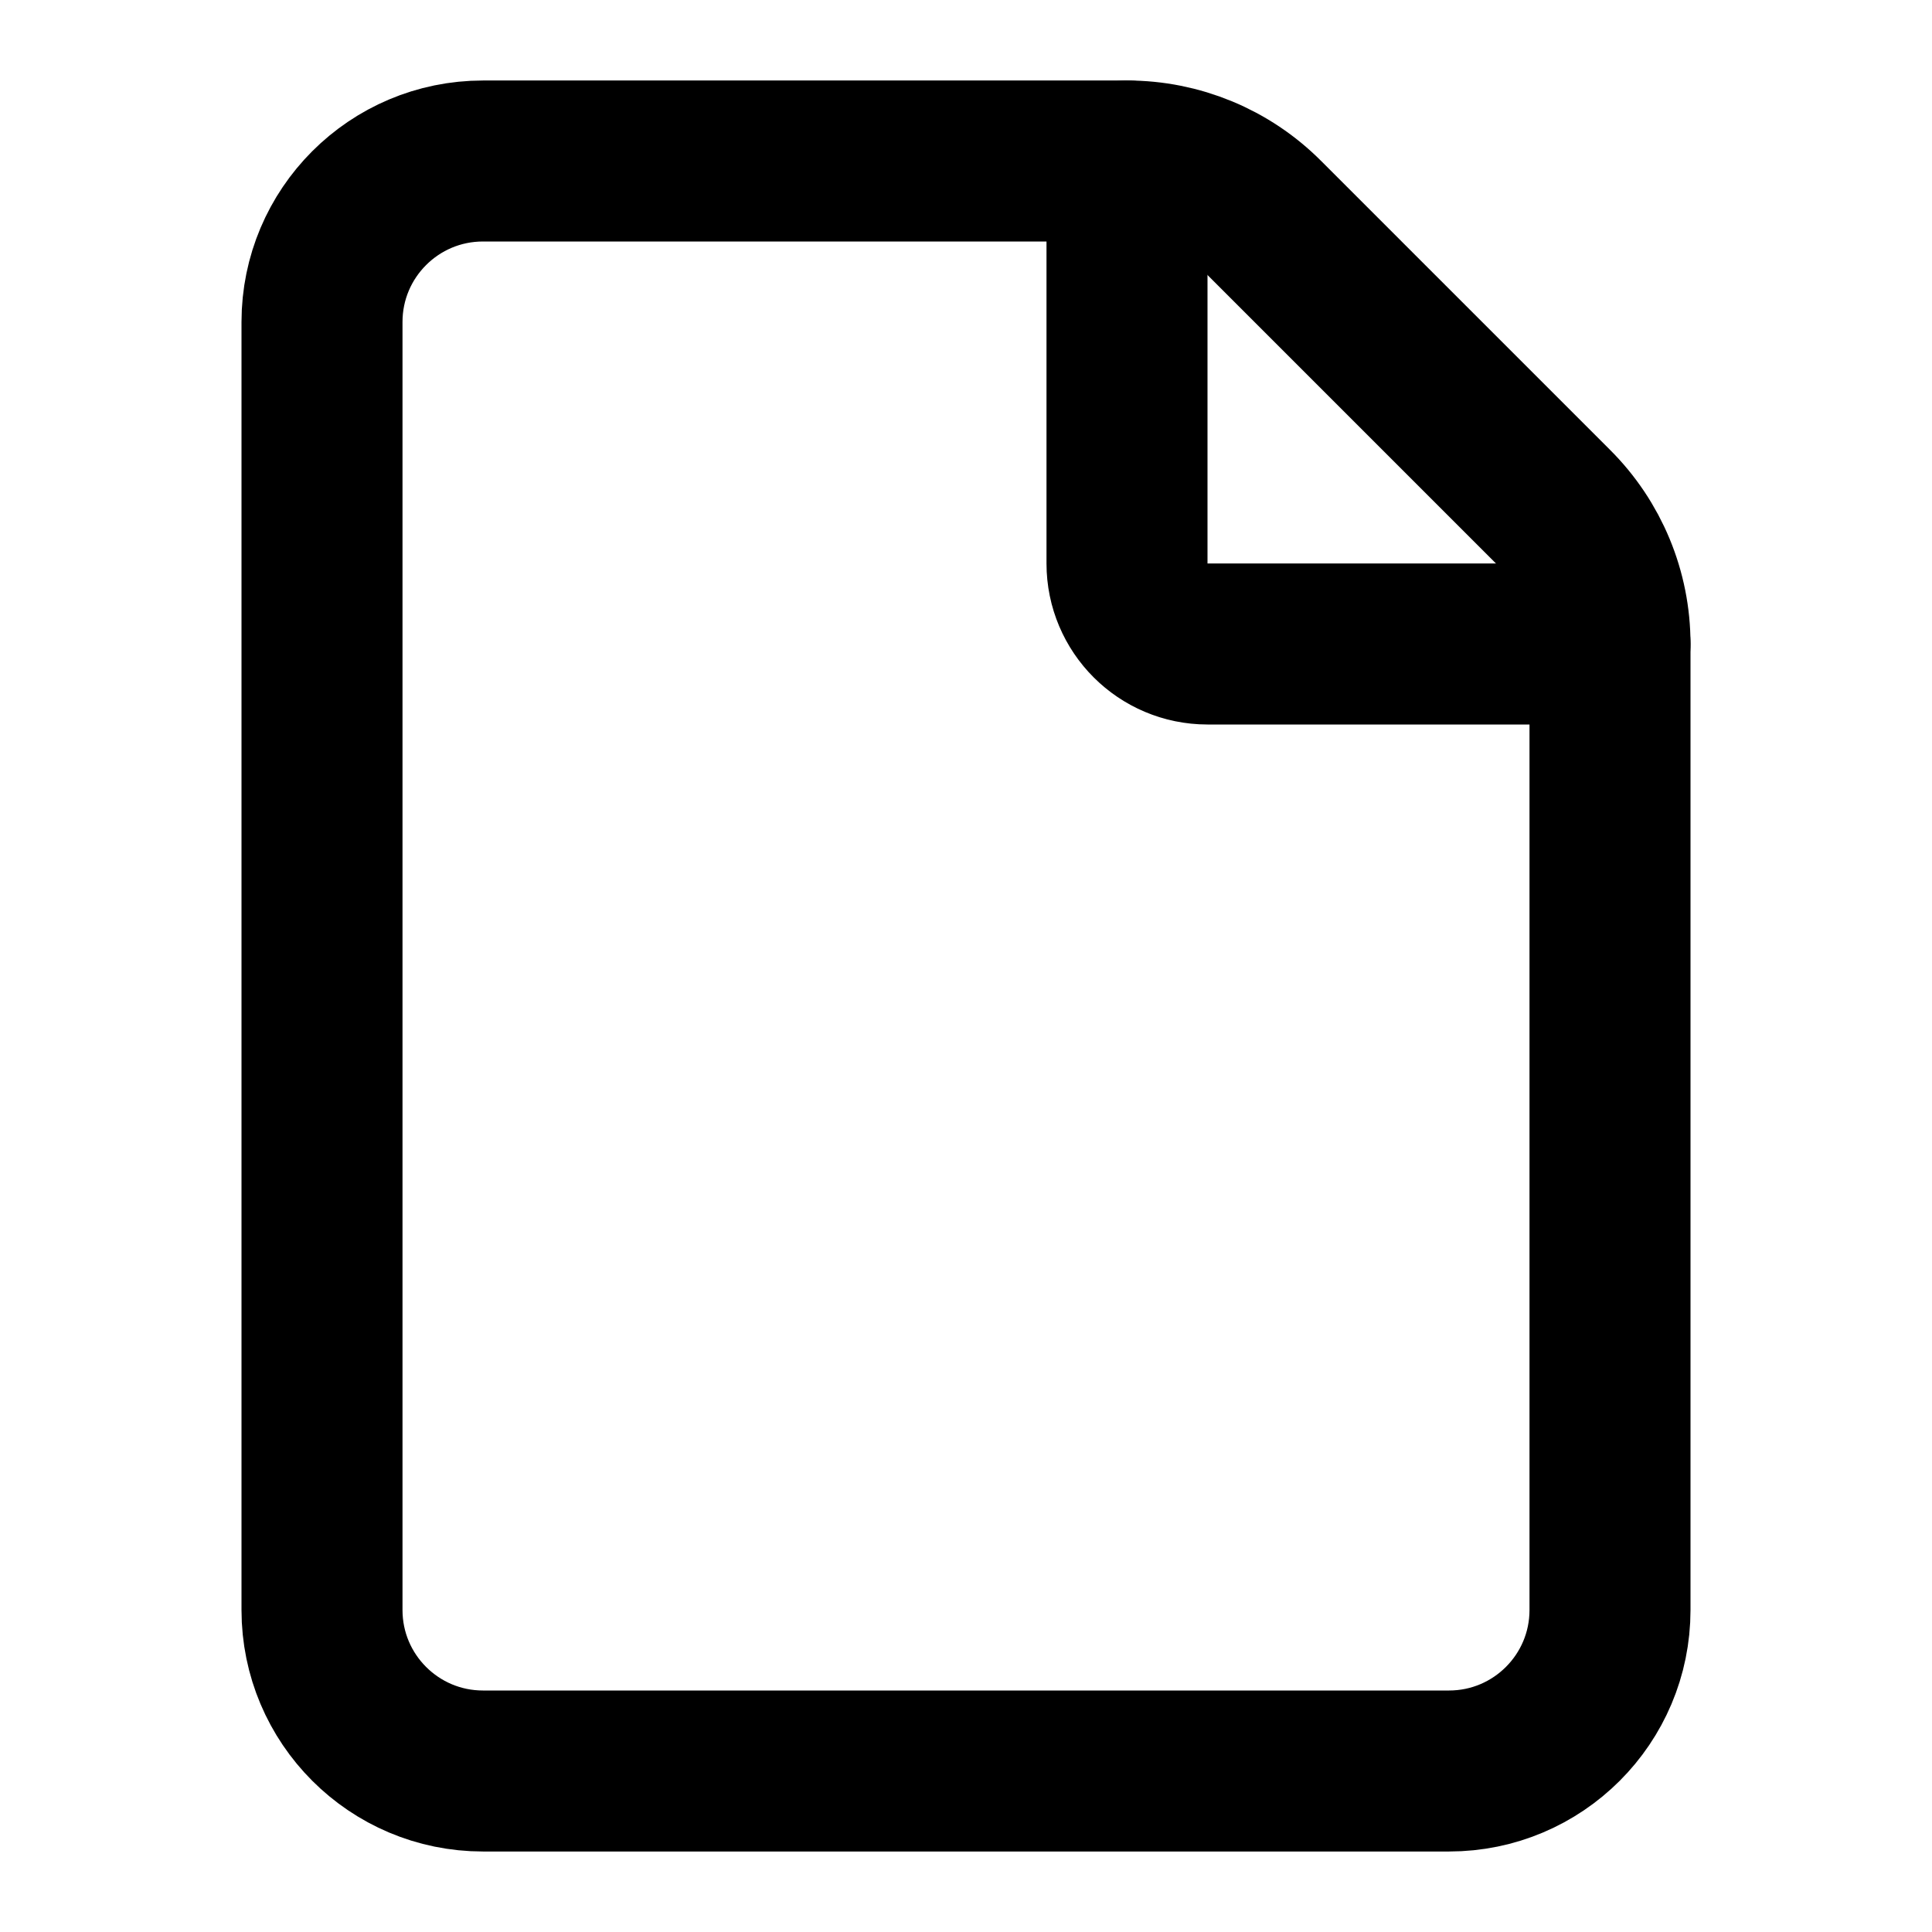
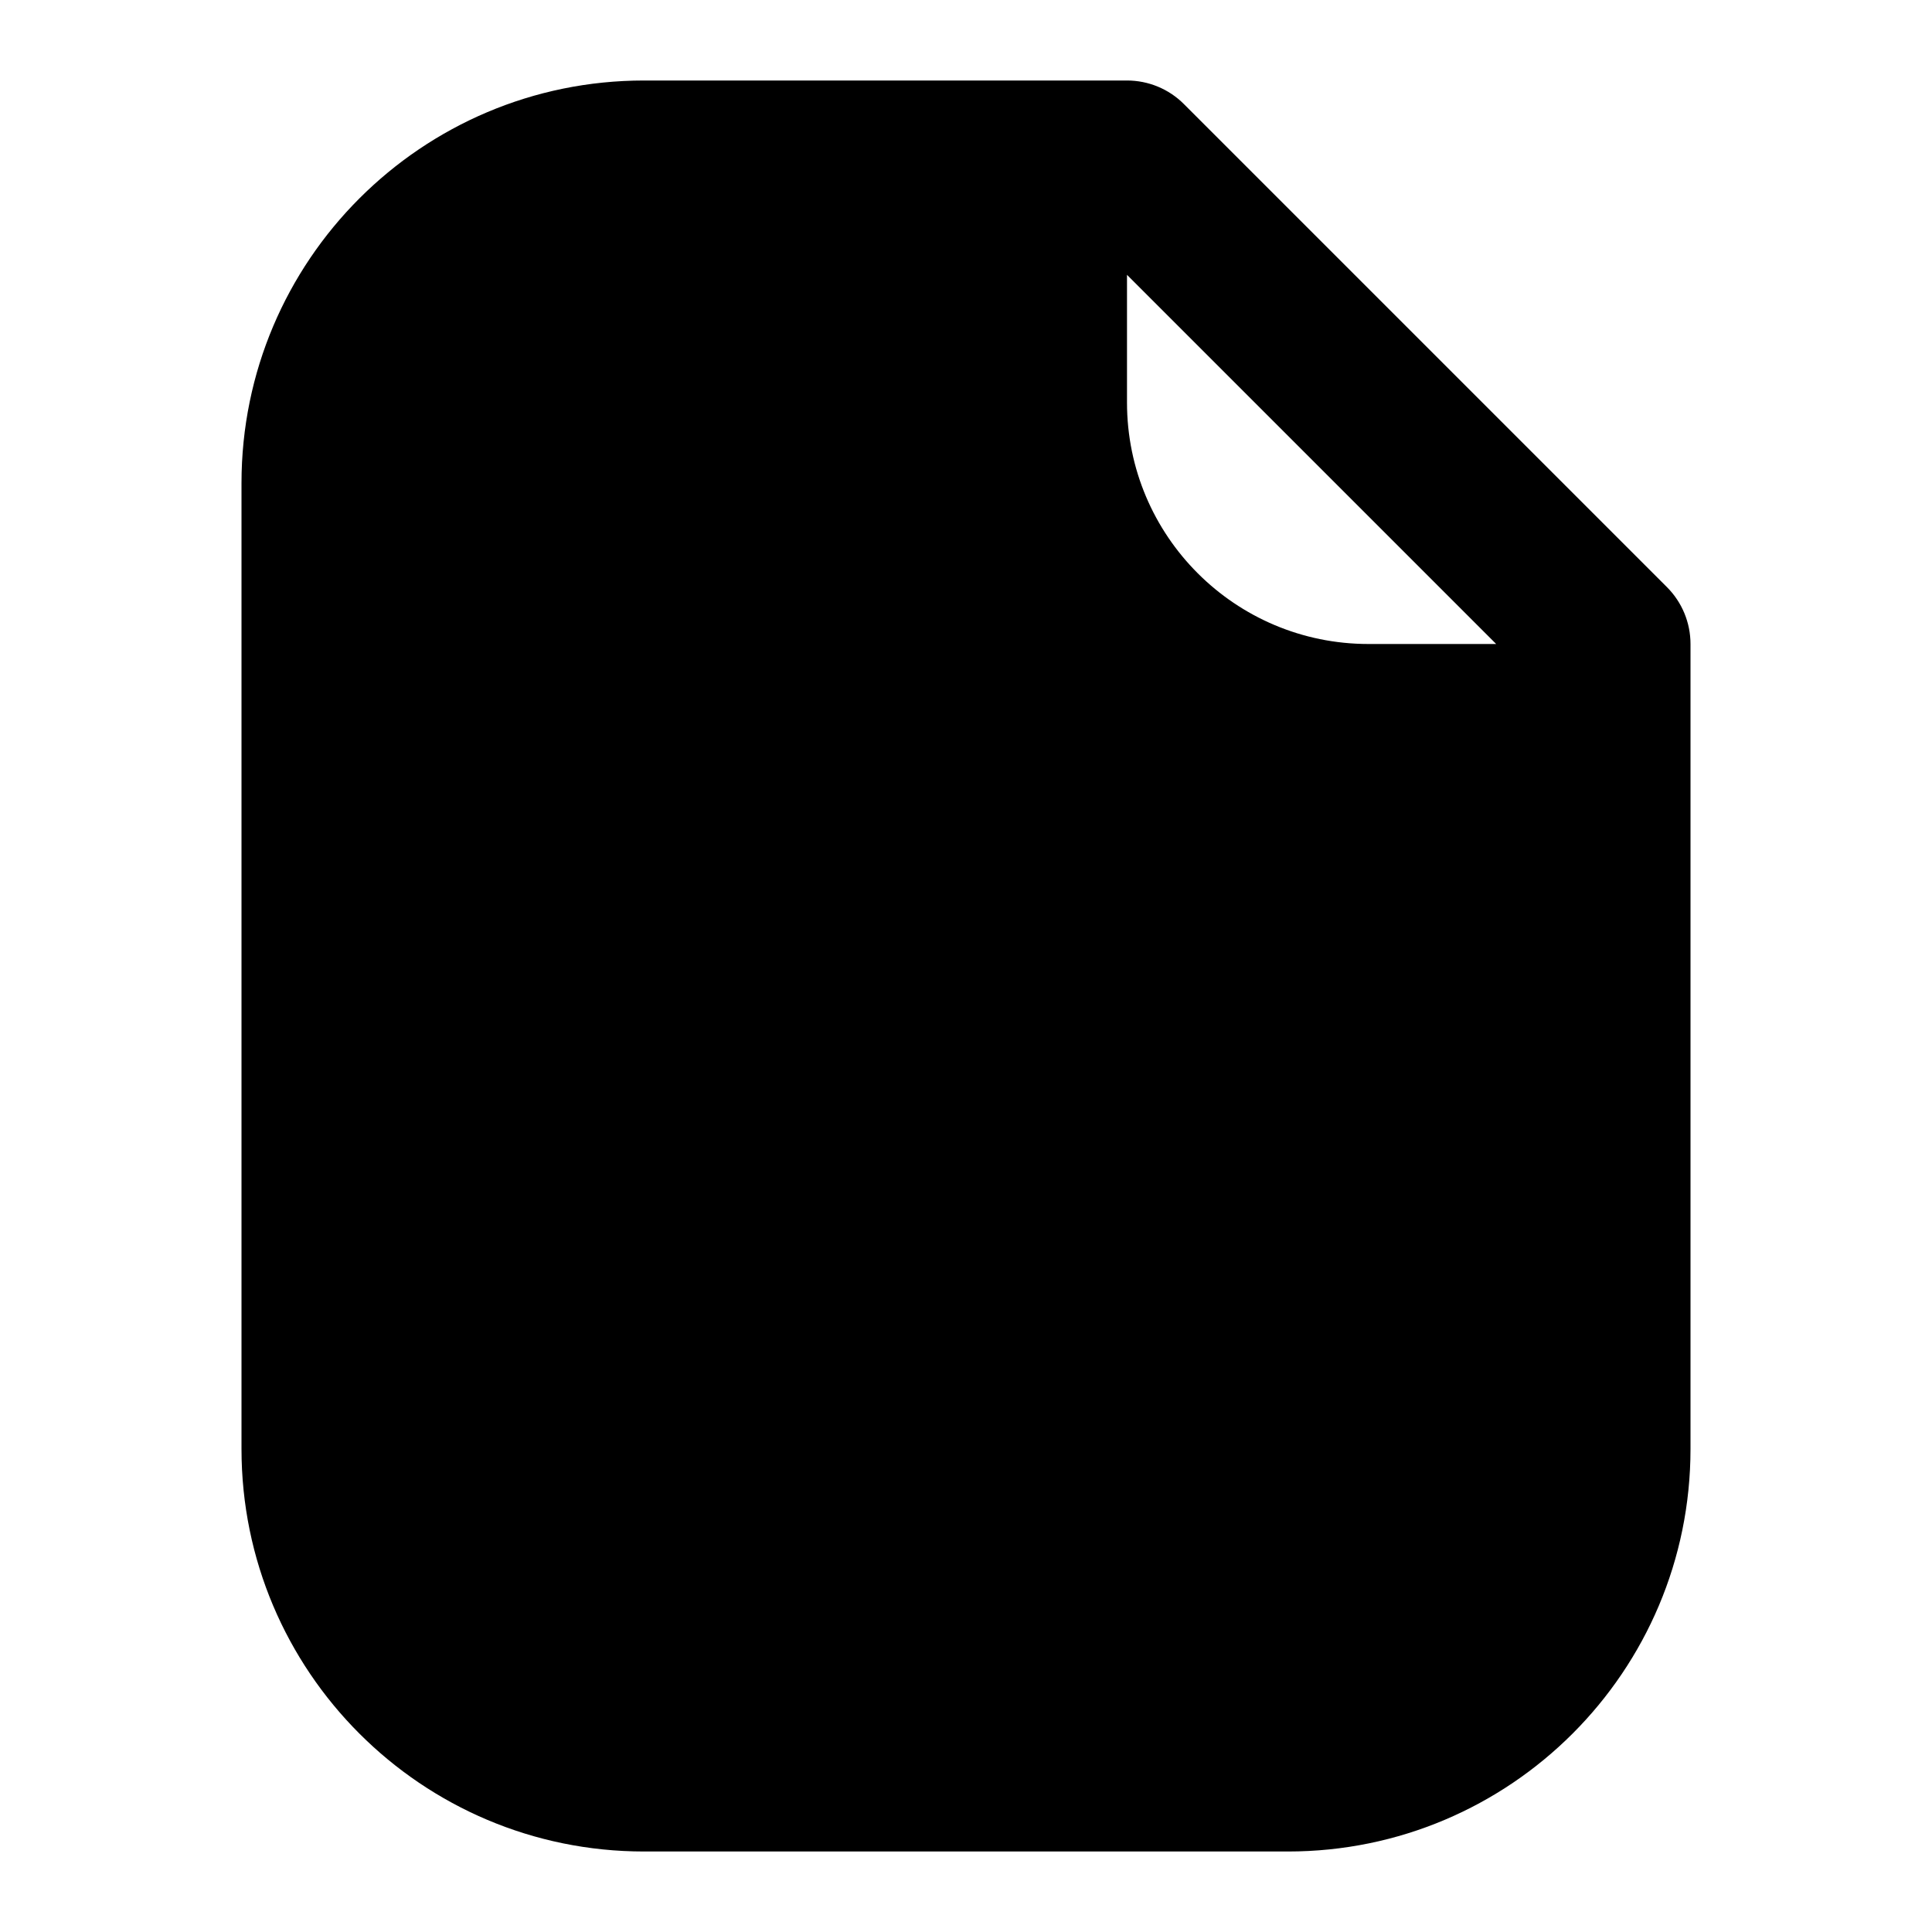
- <svg xmlns="http://www.w3.org/2000/svg" width="24" height="24" viewBox="0 0 24 24" fill="none" stroke="currentColor" stroke-width="2" stroke-linecap="round" stroke-linejoin="round">
-   <path d="M6 22a2 2 0 0 1-2-2V4a2 2 0 0 1 2-2h8a2.4 2.4 0 0 1 1.704.706l3.588 3.588A2.4 2.4 0 0 1 20 8v12a2 2 0 0 1-2 2z" />
-   <path d="M14 2v5a1 1 0 0 0 1 1h5" />
+ <svg xmlns="http://www.w3.org/2000/svg" width="24" height="24" viewBox="0 0 24 24" fill="none">
+   <path d="M14 1C14.265 1 14.52 1.105 14.707 1.293L20.707 7.293C20.895 7.481 21 7.735 21 8L21 18C21 20.761 18.761 23 16 23L8 23C5.239 23 3 20.761 3 18L3 6C3 3.239 5.239 1 8 1L14 1ZM14 5C14 6.657 15.343 8 17 8L18.586 8L14 3.414L14 5Z" fill="currentColor" />
</svg>
